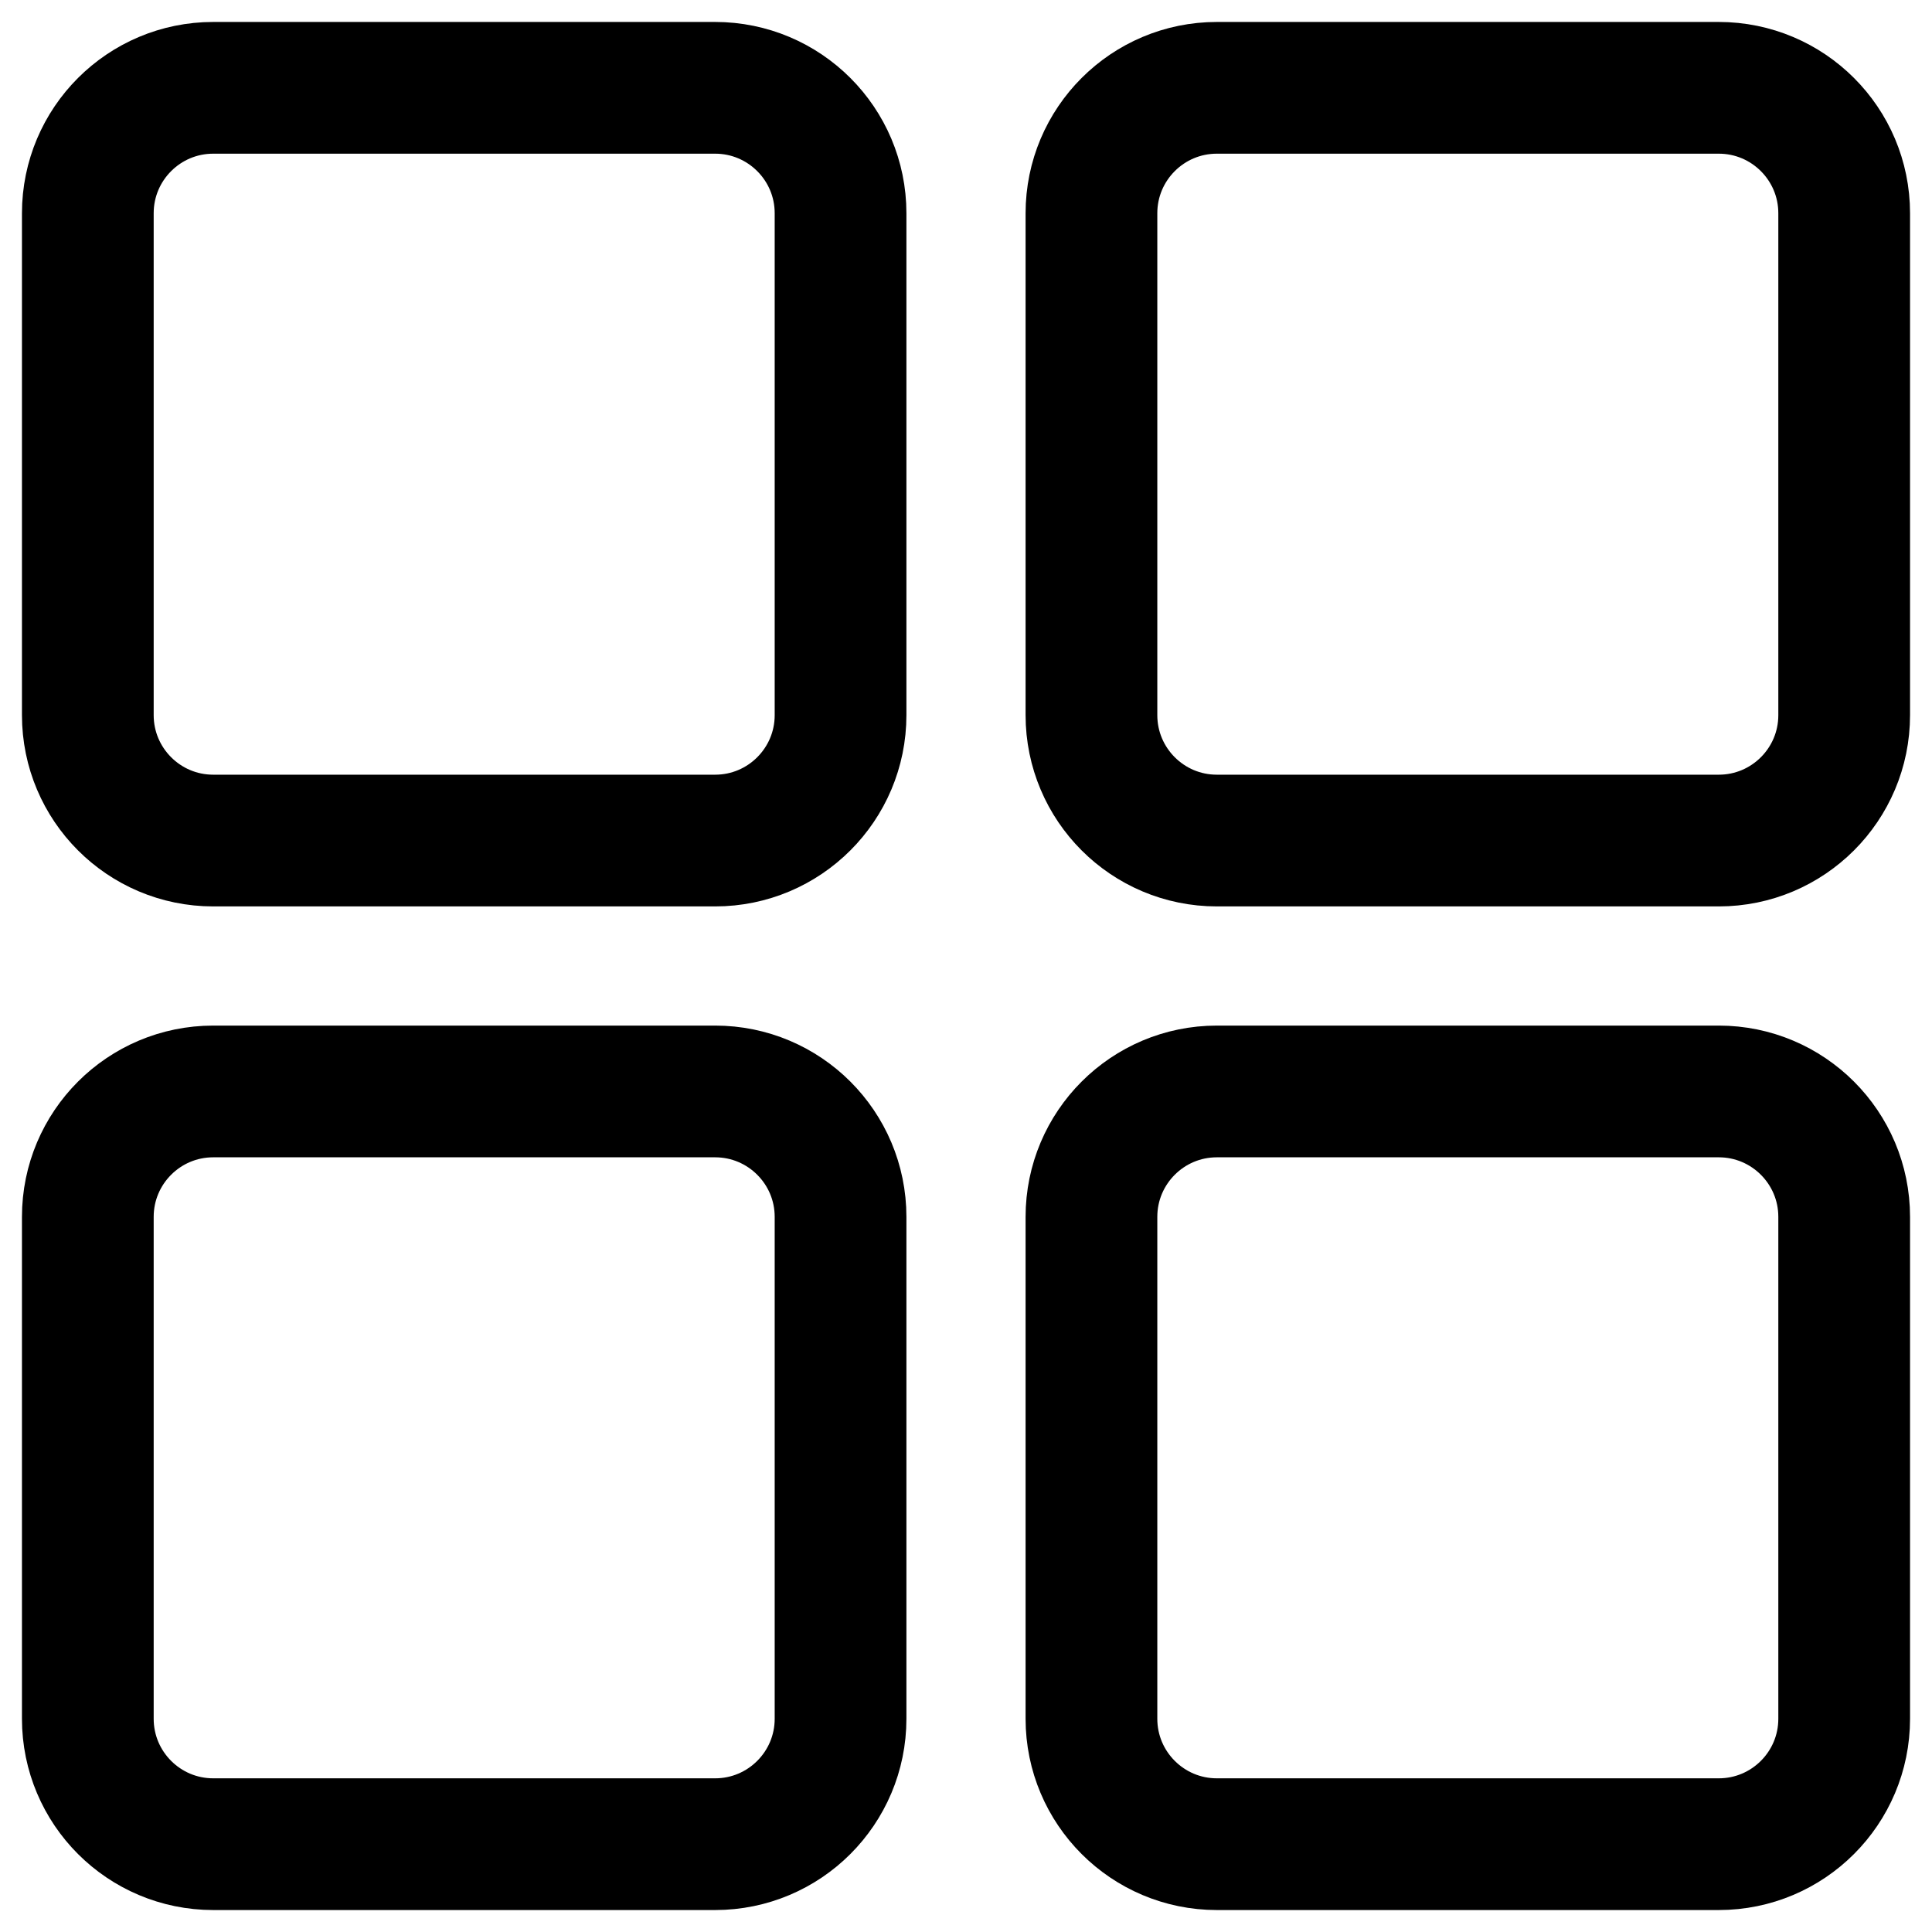
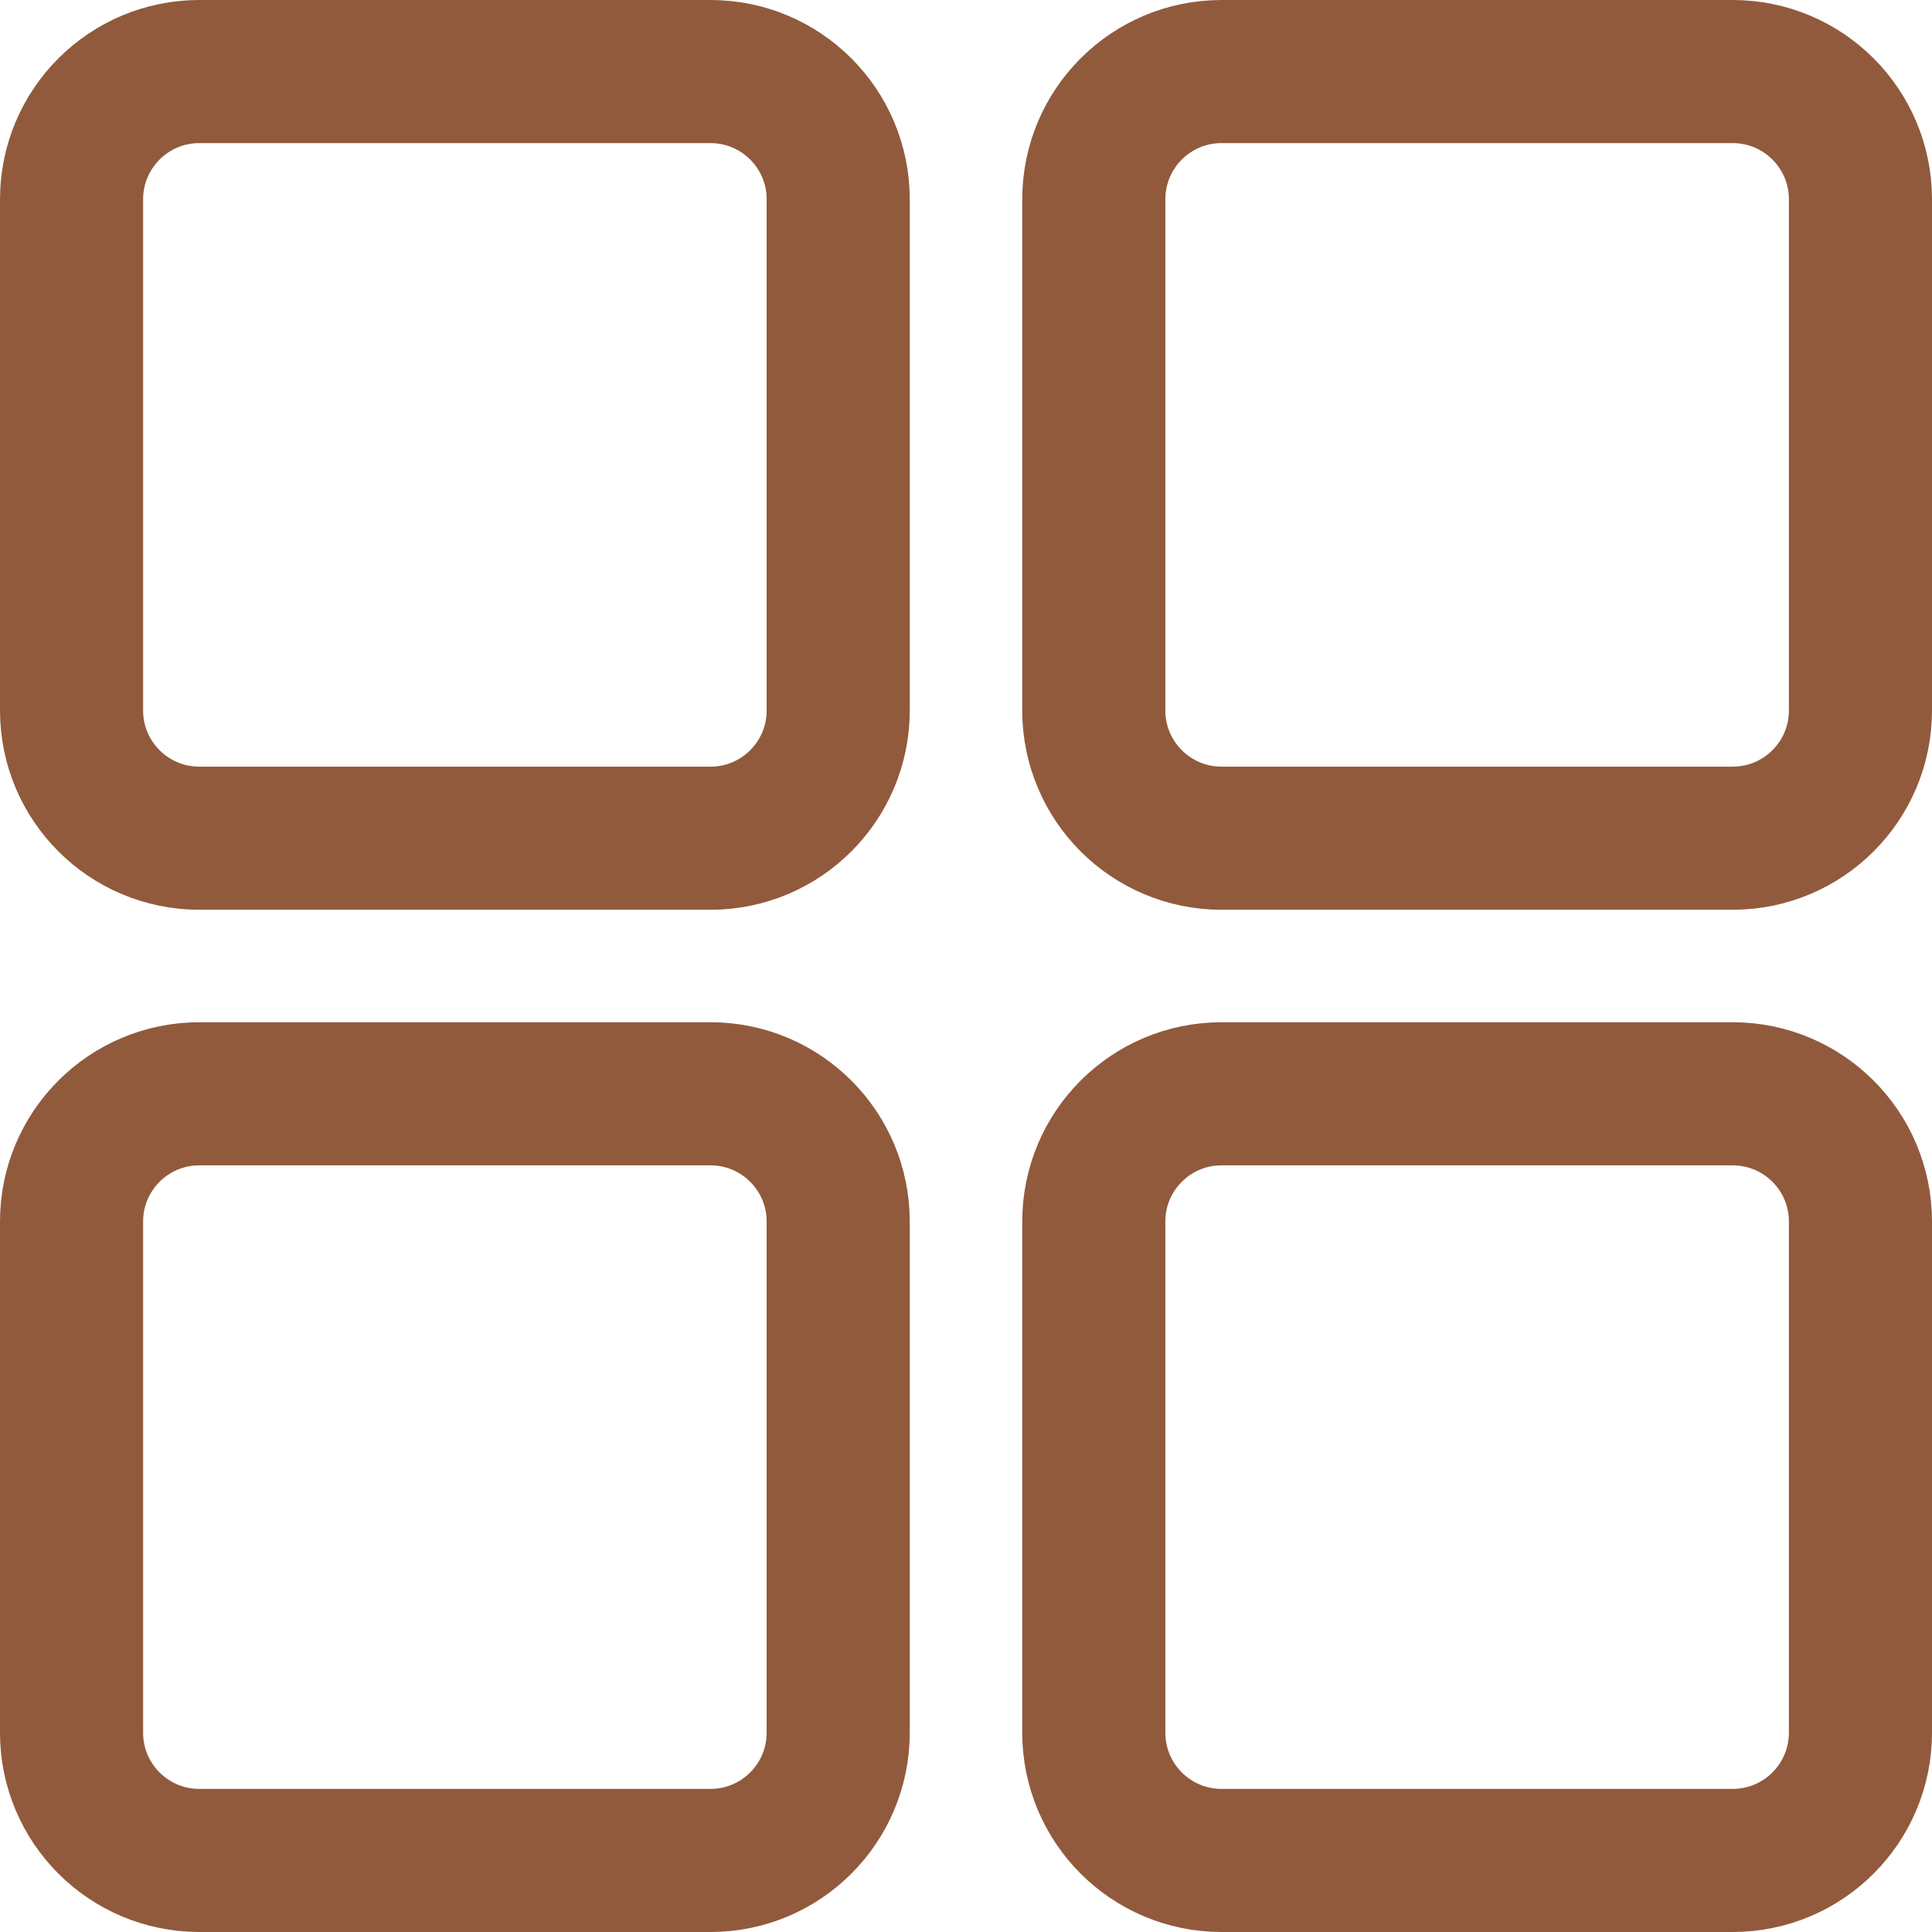
- <svg xmlns="http://www.w3.org/2000/svg" width="44" height="44" viewBox="0 0 44 44" fill="none">
-   <path d="M16.286 2H4.857C3.279 2 2 3.279 2 4.857V16.286C2 17.864 3.279 19.143 4.857 19.143H16.286C17.864 19.143 19.143 17.864 19.143 16.286V4.857C19.143 3.279 17.864 2 16.286 2Z" stroke="black" stroke-width="3" />
-   <path d="M39.143 2H27.714C26.136 2 24.857 3.279 24.857 4.857V16.286C24.857 17.864 26.136 19.143 27.714 19.143H39.143C40.721 19.143 42 17.864 42 16.286V4.857C42 3.279 40.721 2 39.143 2Z" stroke="black" stroke-width="3" />
-   <path d="M39.143 24.857H27.714C26.136 24.857 24.857 26.136 24.857 27.714V39.143C24.857 40.721 26.136 42 27.714 42H39.143C40.721 42 42 40.721 42 39.143V27.714C42 26.136 40.721 24.857 39.143 24.857Z" stroke="black" stroke-width="3" />
-   <path d="M16.286 24.857H4.857C3.279 24.857 2 26.136 2 27.714V39.143C2 40.721 3.279 42 4.857 42H16.286C17.864 42 19.143 40.721 19.143 39.143V27.714C19.143 26.136 17.864 24.857 16.286 24.857Z" stroke="black" stroke-width="3" />
+ <svg xmlns="http://www.w3.org/2000/svg" width="27" height="27" viewBox="0 0 27 27" fill="none">
+   <path d="M9.929 1H2.786C1.799 1 1 1.799 1 2.786V9.929C1 10.915 1.799 11.714 2.786 11.714H9.929C10.915 11.714 11.714 10.915 11.714 9.929V2.786C11.714 1.799 10.915 1 9.929 1Z" stroke="#915A3C" stroke-width="2" />
+   <path d="M24.214 1H17.071C16.085 1 15.286 1.799 15.286 2.786V9.929C15.286 10.915 16.085 11.714 17.071 11.714H24.214C25.201 11.714 26 10.915 26 9.929V2.786C26 1.799 25.201 1 24.214 1Z" stroke="#915A3C" stroke-width="2" />
+   <path d="M24.214 15.286H17.071C16.085 15.286 15.286 16.085 15.286 17.071V24.214C15.286 25.201 16.085 26 17.071 26H24.214C25.201 26 26 25.201 26 24.214V17.071C26 16.085 25.201 15.286 24.214 15.286Z" stroke="#915A3C" stroke-width="2" />
+   <path d="M9.929 15.286H2.786C1.799 15.286 1 16.085 1 17.071V24.214C1 25.201 1.799 26 2.786 26H9.929C10.915 26 11.714 25.201 11.714 24.214V17.071C11.714 16.085 10.915 15.286 9.929 15.286Z" stroke="#915A3C" stroke-width="2" />
</svg>
